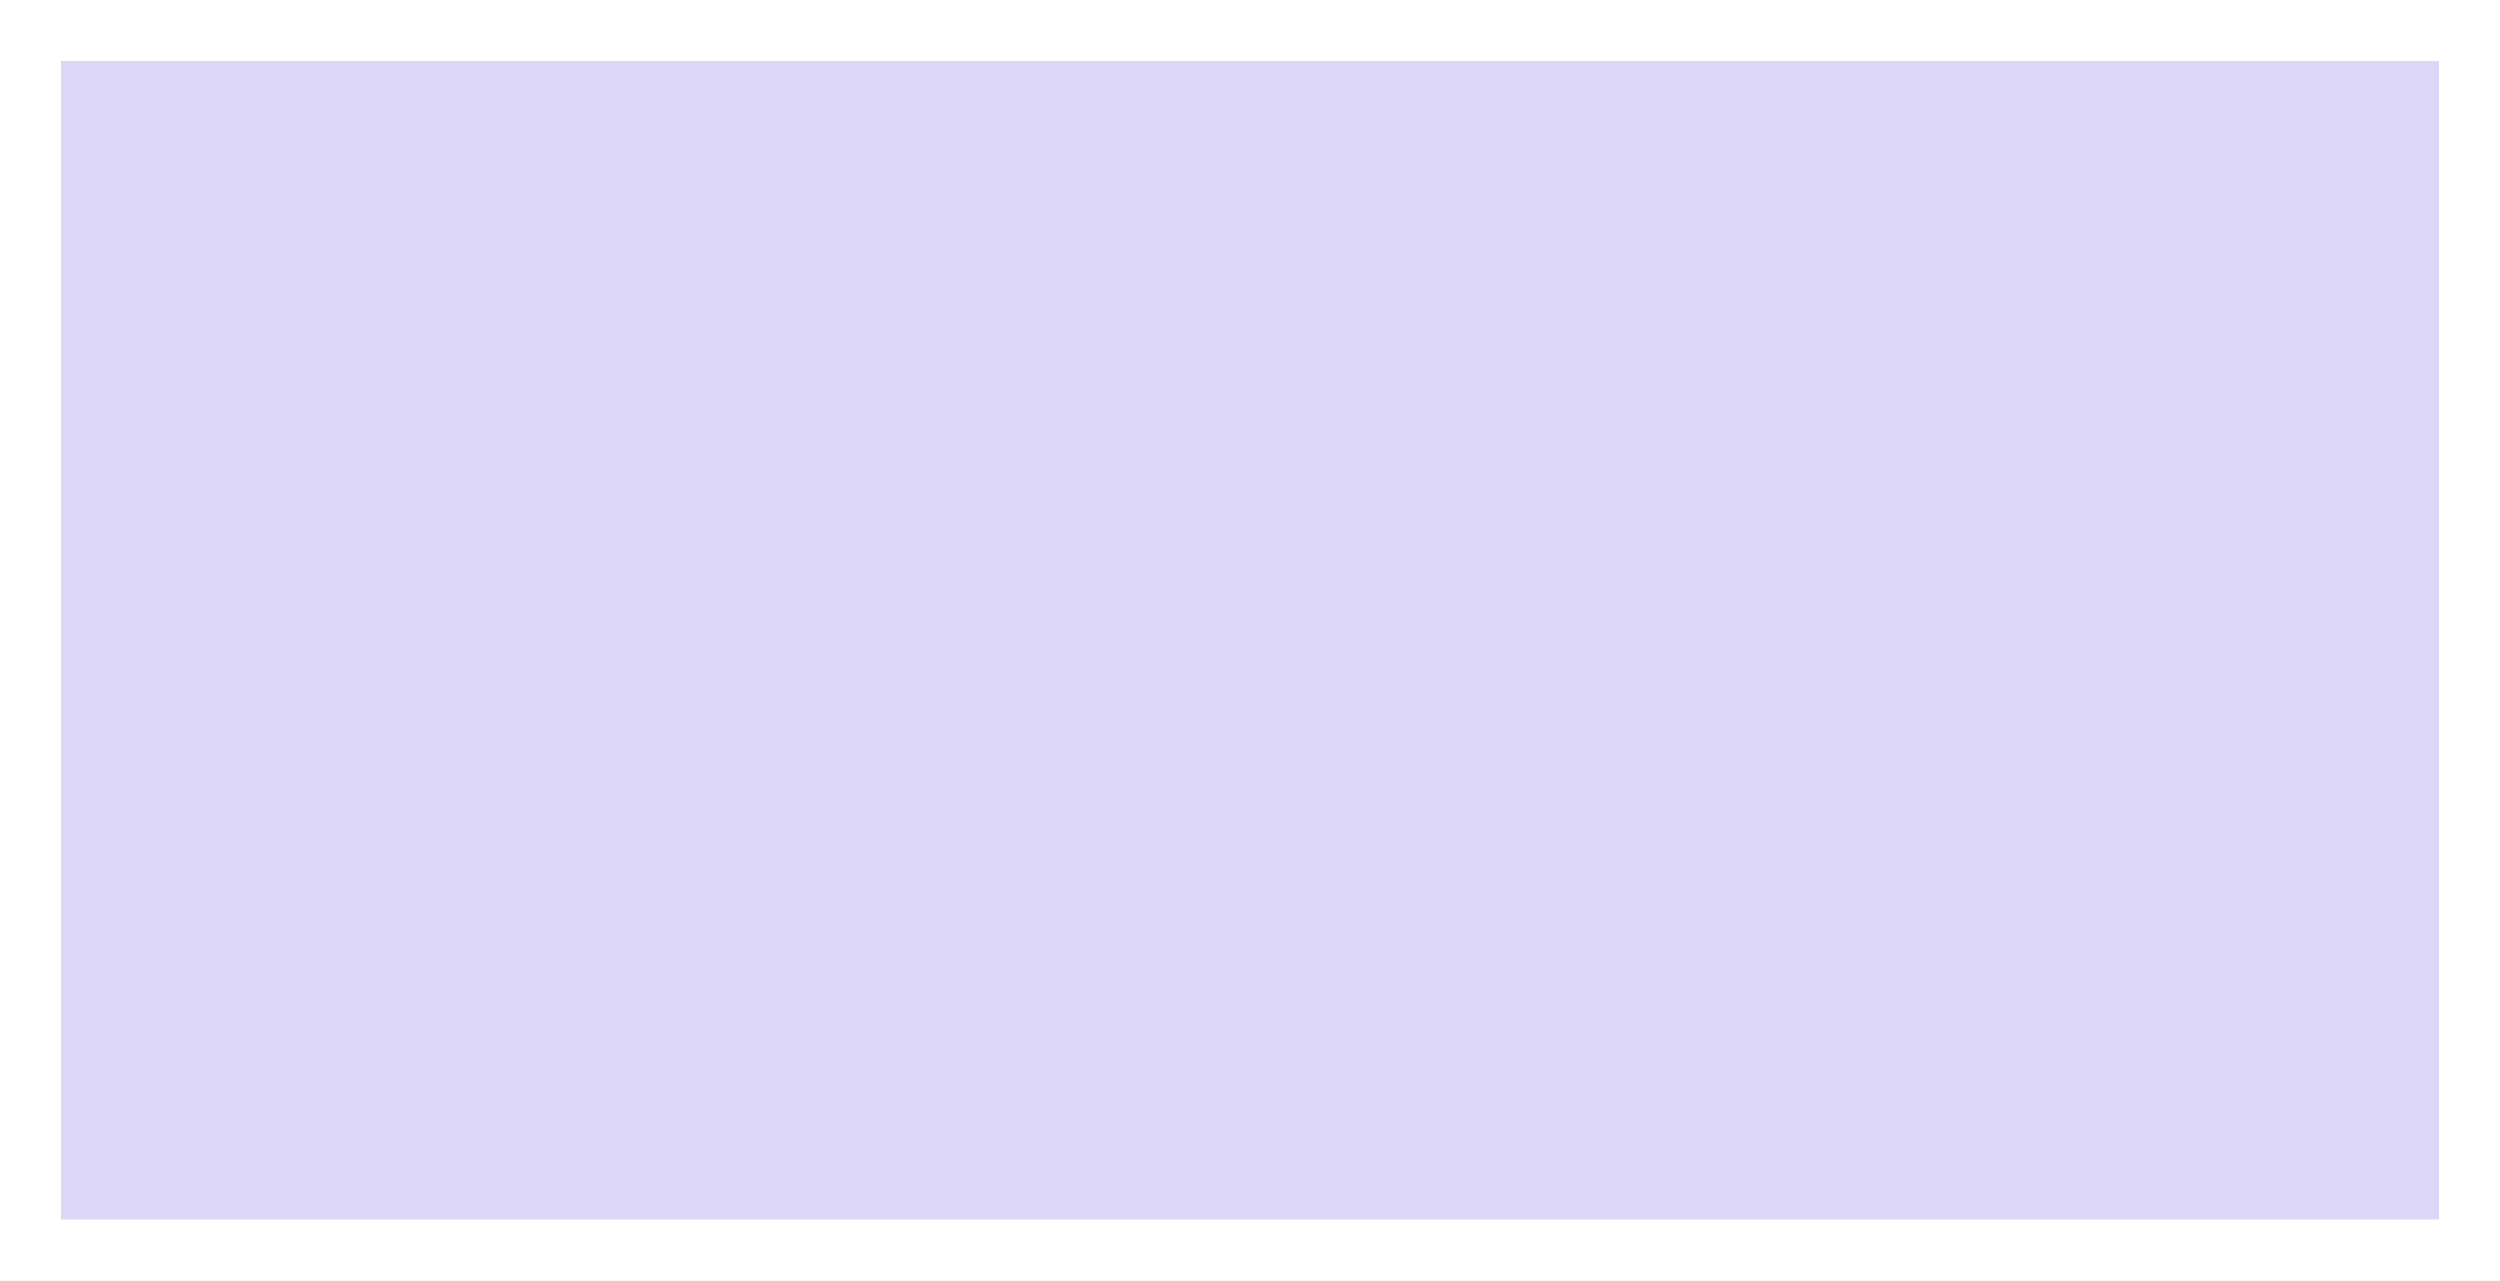
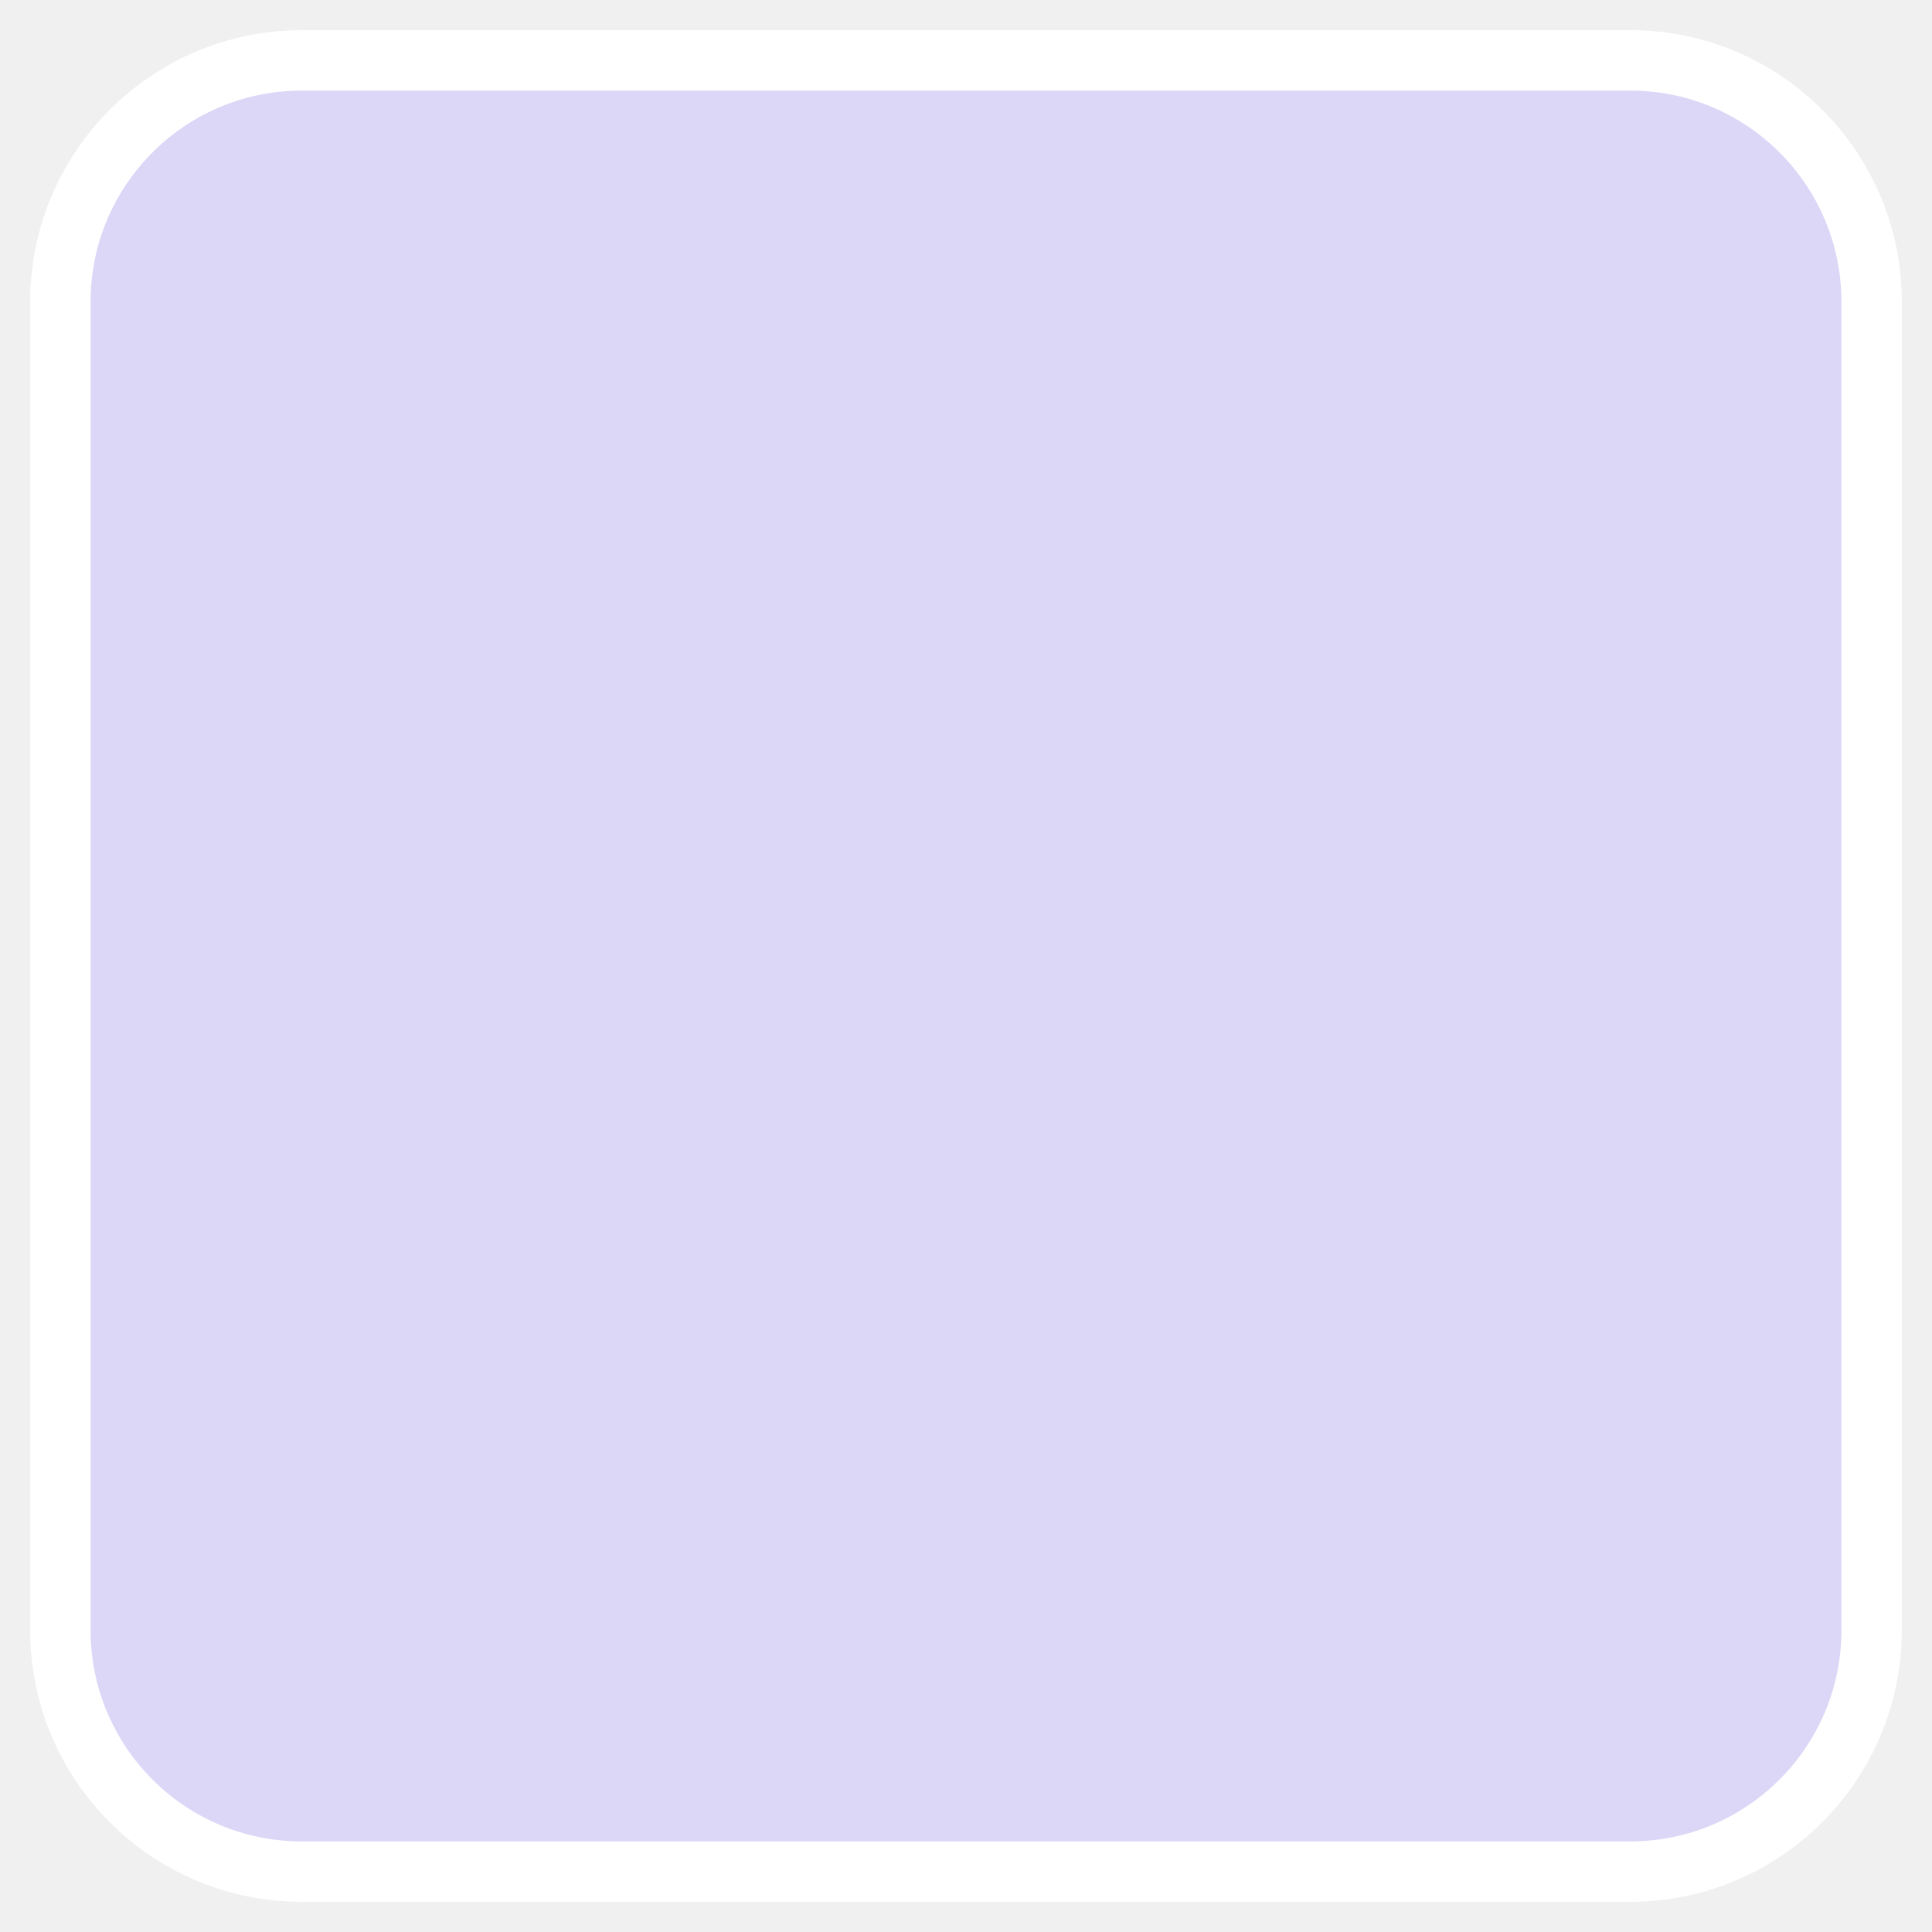
- <svg xmlns="http://www.w3.org/2000/svg" viewBox="0 0 41 21">
-   <defs>
-     <style>.cls-1{fill:#dcd7f7;stroke:#fff;stroke-miterlimit:10;}</style>
-   </defs>
-   <g id="Layer_2" data-name="Layer 2">
-     <g id="Map">
-       <rect class="cls-1" x="0.5" y="0.5" width="40" height="20" />
-     </g>
-   </g>
+ <svg xmlns="http://www.w3.org/2000/svg" width="32" height="32" viewBox="0 0 32 32" fill="none">
+   <rect x="1" y="1" width="30" height="30" rx="4" fill="#DCD7F7" />
+   <rect x="1" y="1" width="30" height="30" rx="4" stroke="white" stroke-miterlimit="10" />
</svg>
